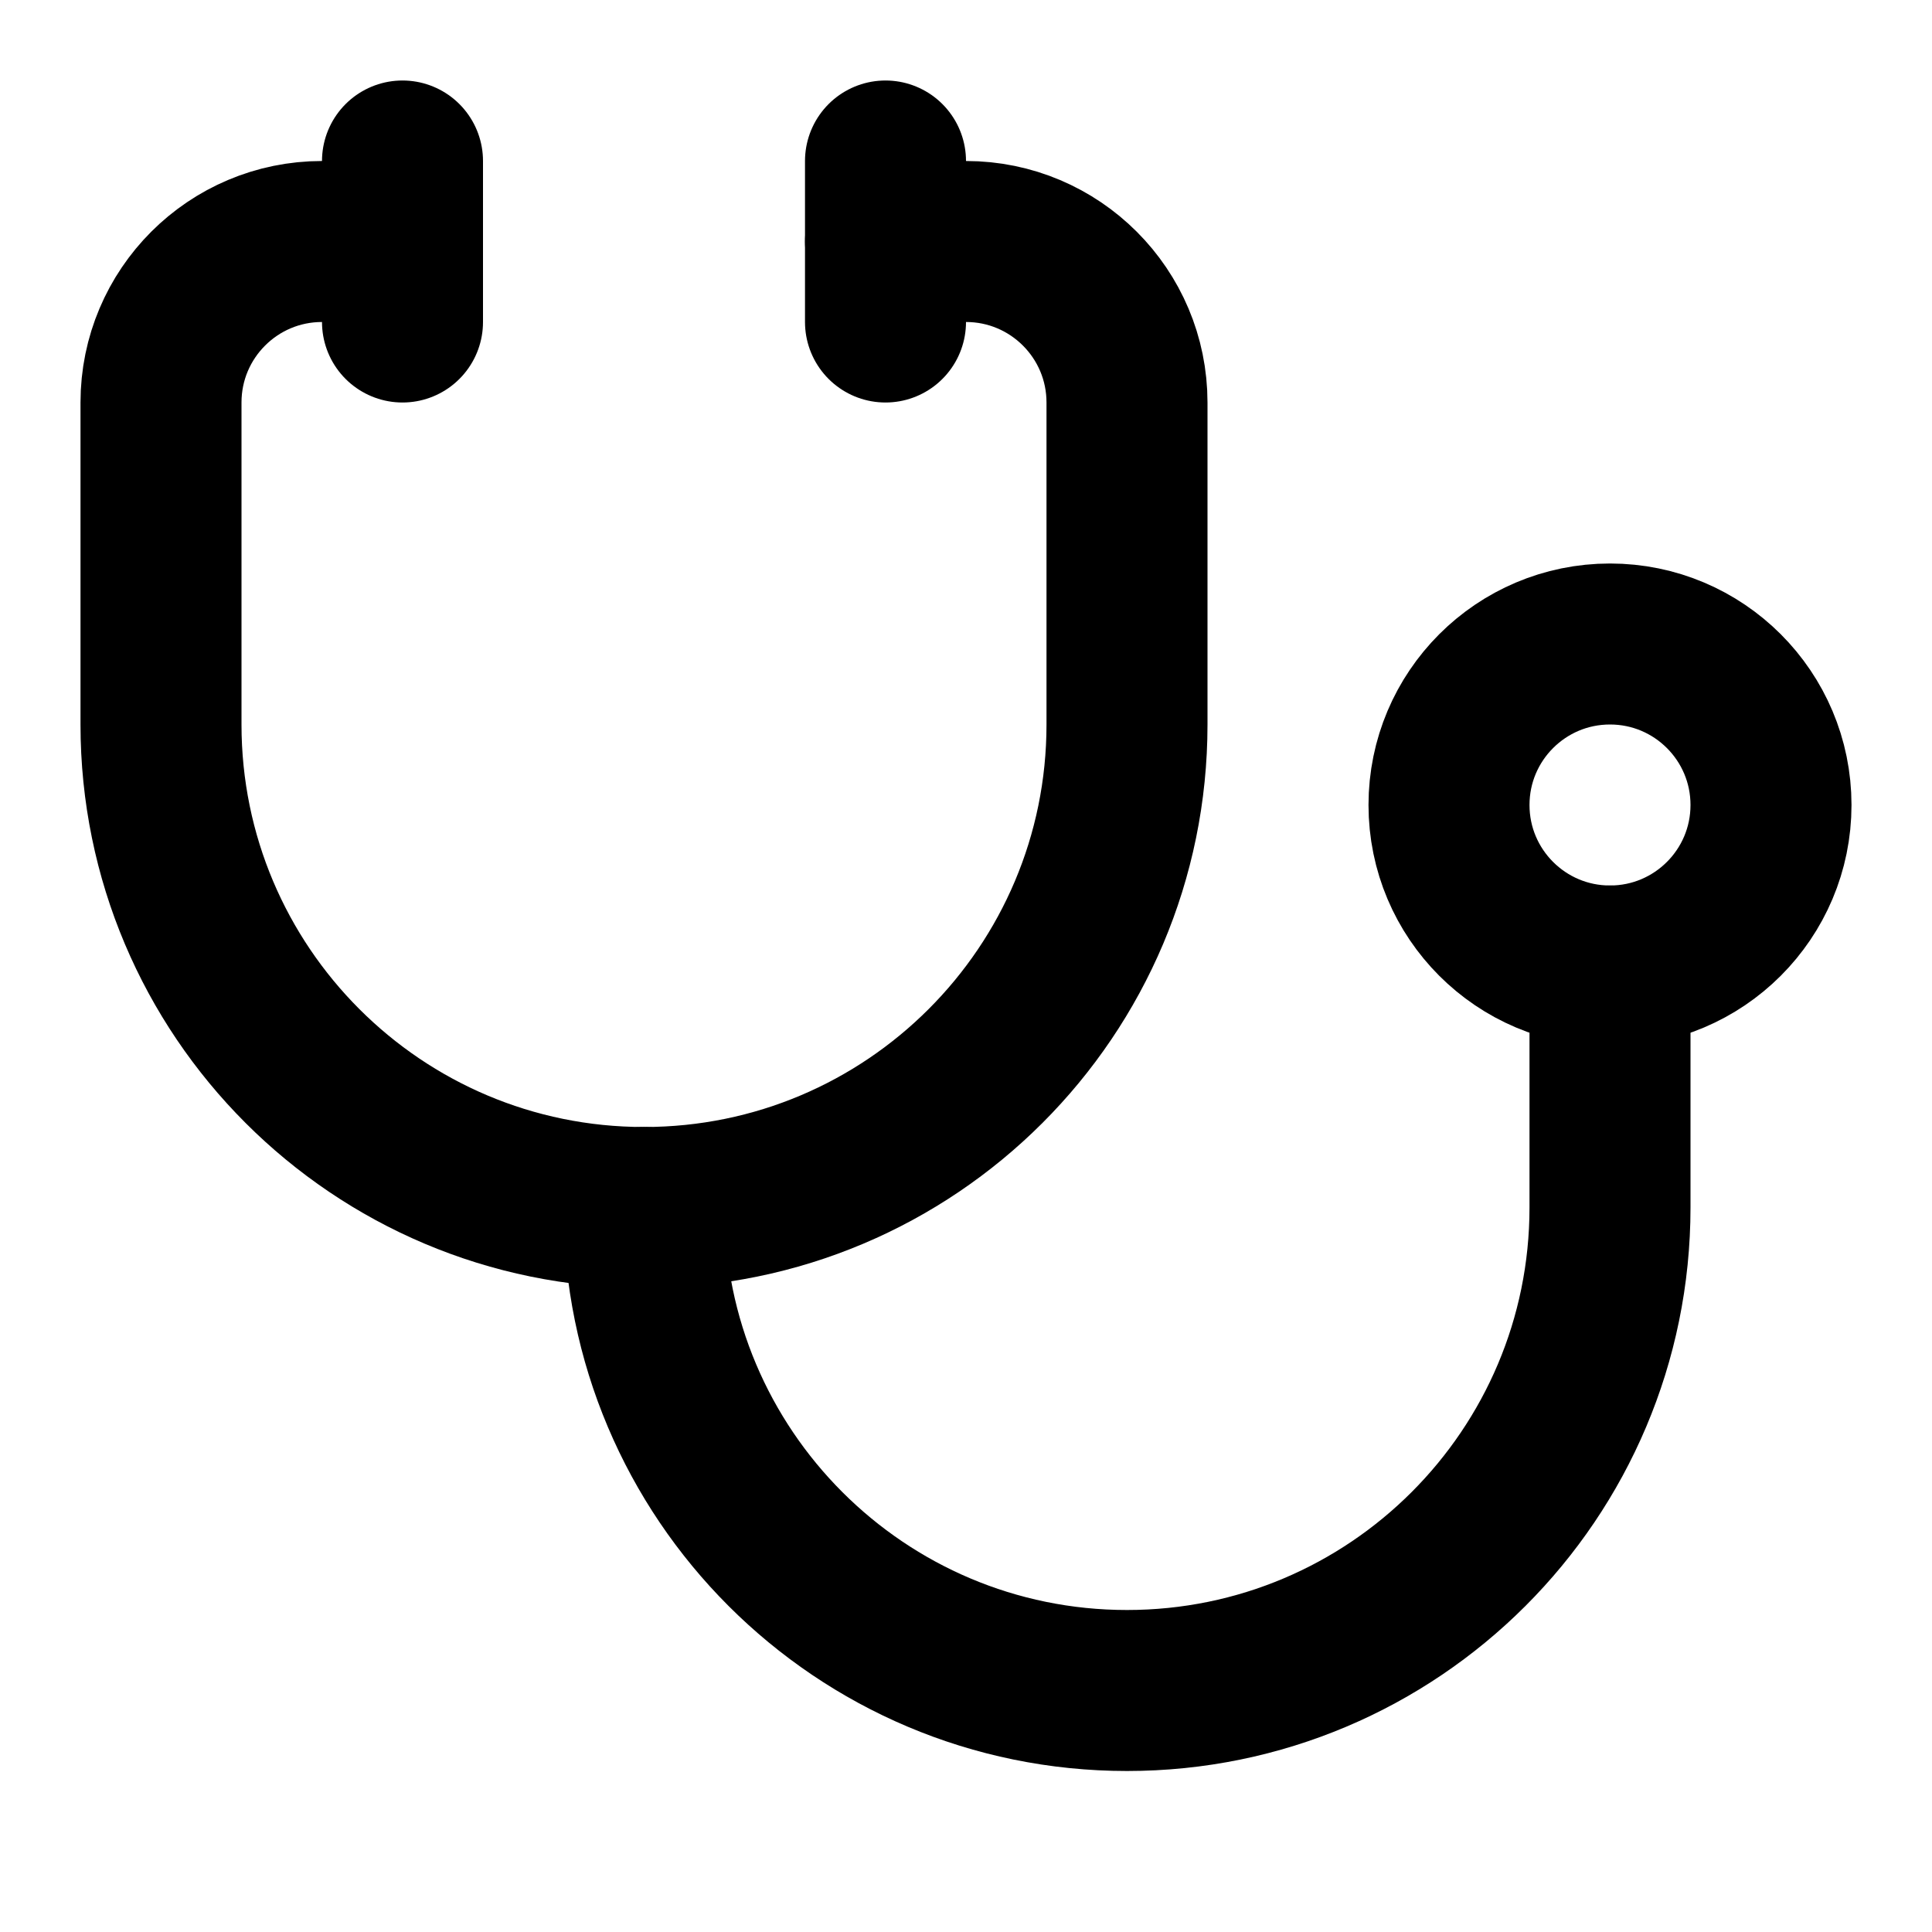
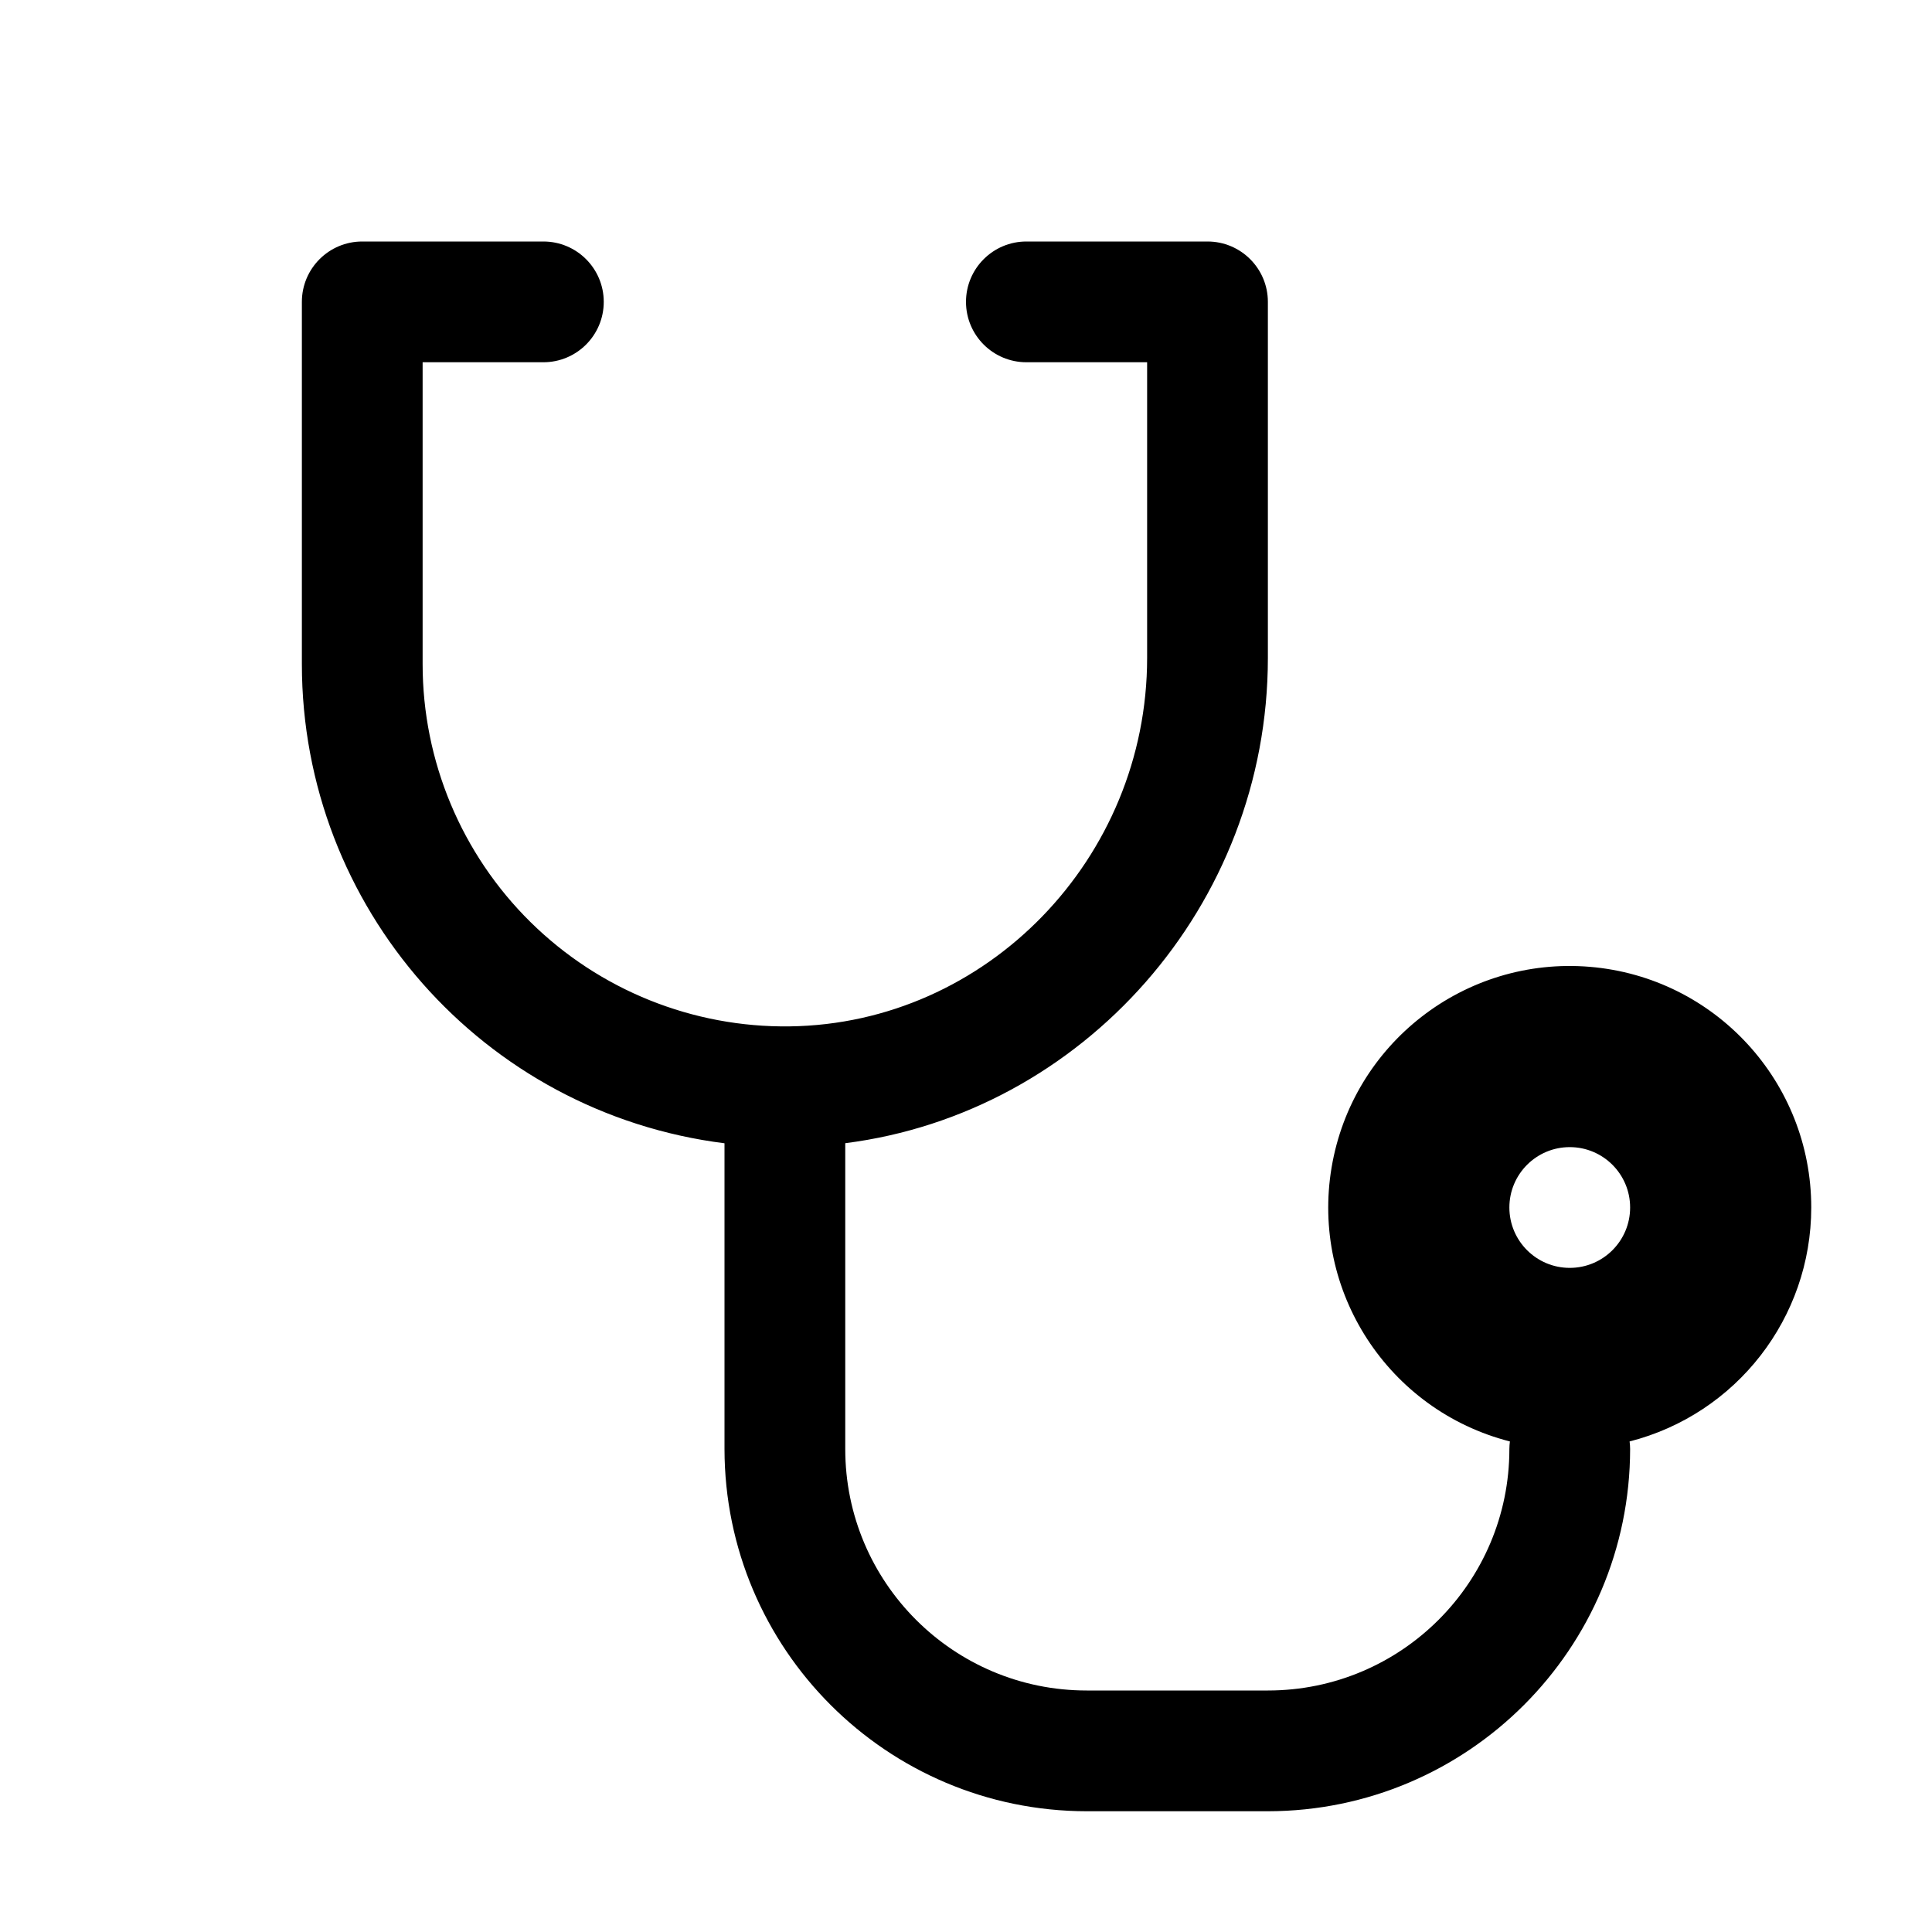
- <svg xmlns="http://www.w3.org/2000/svg" class="lucide lucide-stethoscope" width="24" height="24" viewBox="0 0 24 24" fill="none" stroke="currentColor" stroke-width="2" stroke-linecap="round" stroke-linejoin="round">
-   <path d="M11 2v2" />
-   <path d="M5 2v2" />
-   <path d="M5 3H4a2 2 0 0 0-2 2v4a6 6 0 0 0 12 0V5a2 2 0 0 0-2-2h-1" />
-   <path d="M8 15a6 6 0 0 0 12 0v-3" />
-   <circle cx="20" cy="10" r="2" />
+ <svg xmlns="http://www.w3.org/2000/svg" viewBox="0 0 256 256" fill="currentColor">
+   <path d="M240,160a32,32,0,1,0-39.93,31,8,8,0,0,0-.07,1,32,32,0,0,1-32,32H144a32,32,0,0,1-32-32V151.48c31.47-4,56-31.47,56-64.31V40a8,8,0,0,0-8-8H136a8,8,0,0,0,0,16h16V87.17c0,26.58-21.25,48.49-47.36,48.83A48,48,0,0,1,56,88V48H72a8,8,0,0,0,0-16H48a8,8,0,0,0-8,8V88a64,64,0,0,0,56,63.49V192a48.05,48.05,0,0,0,48,48h24a48.05,48.05,0,0,0,48-48,8,8,0,0,0-.07-1A32,32,0,0,0,240,160Zm-32,8a8,8,0,1,1,8-8A8,8,0,0,1,208,168Z" />
</svg>
